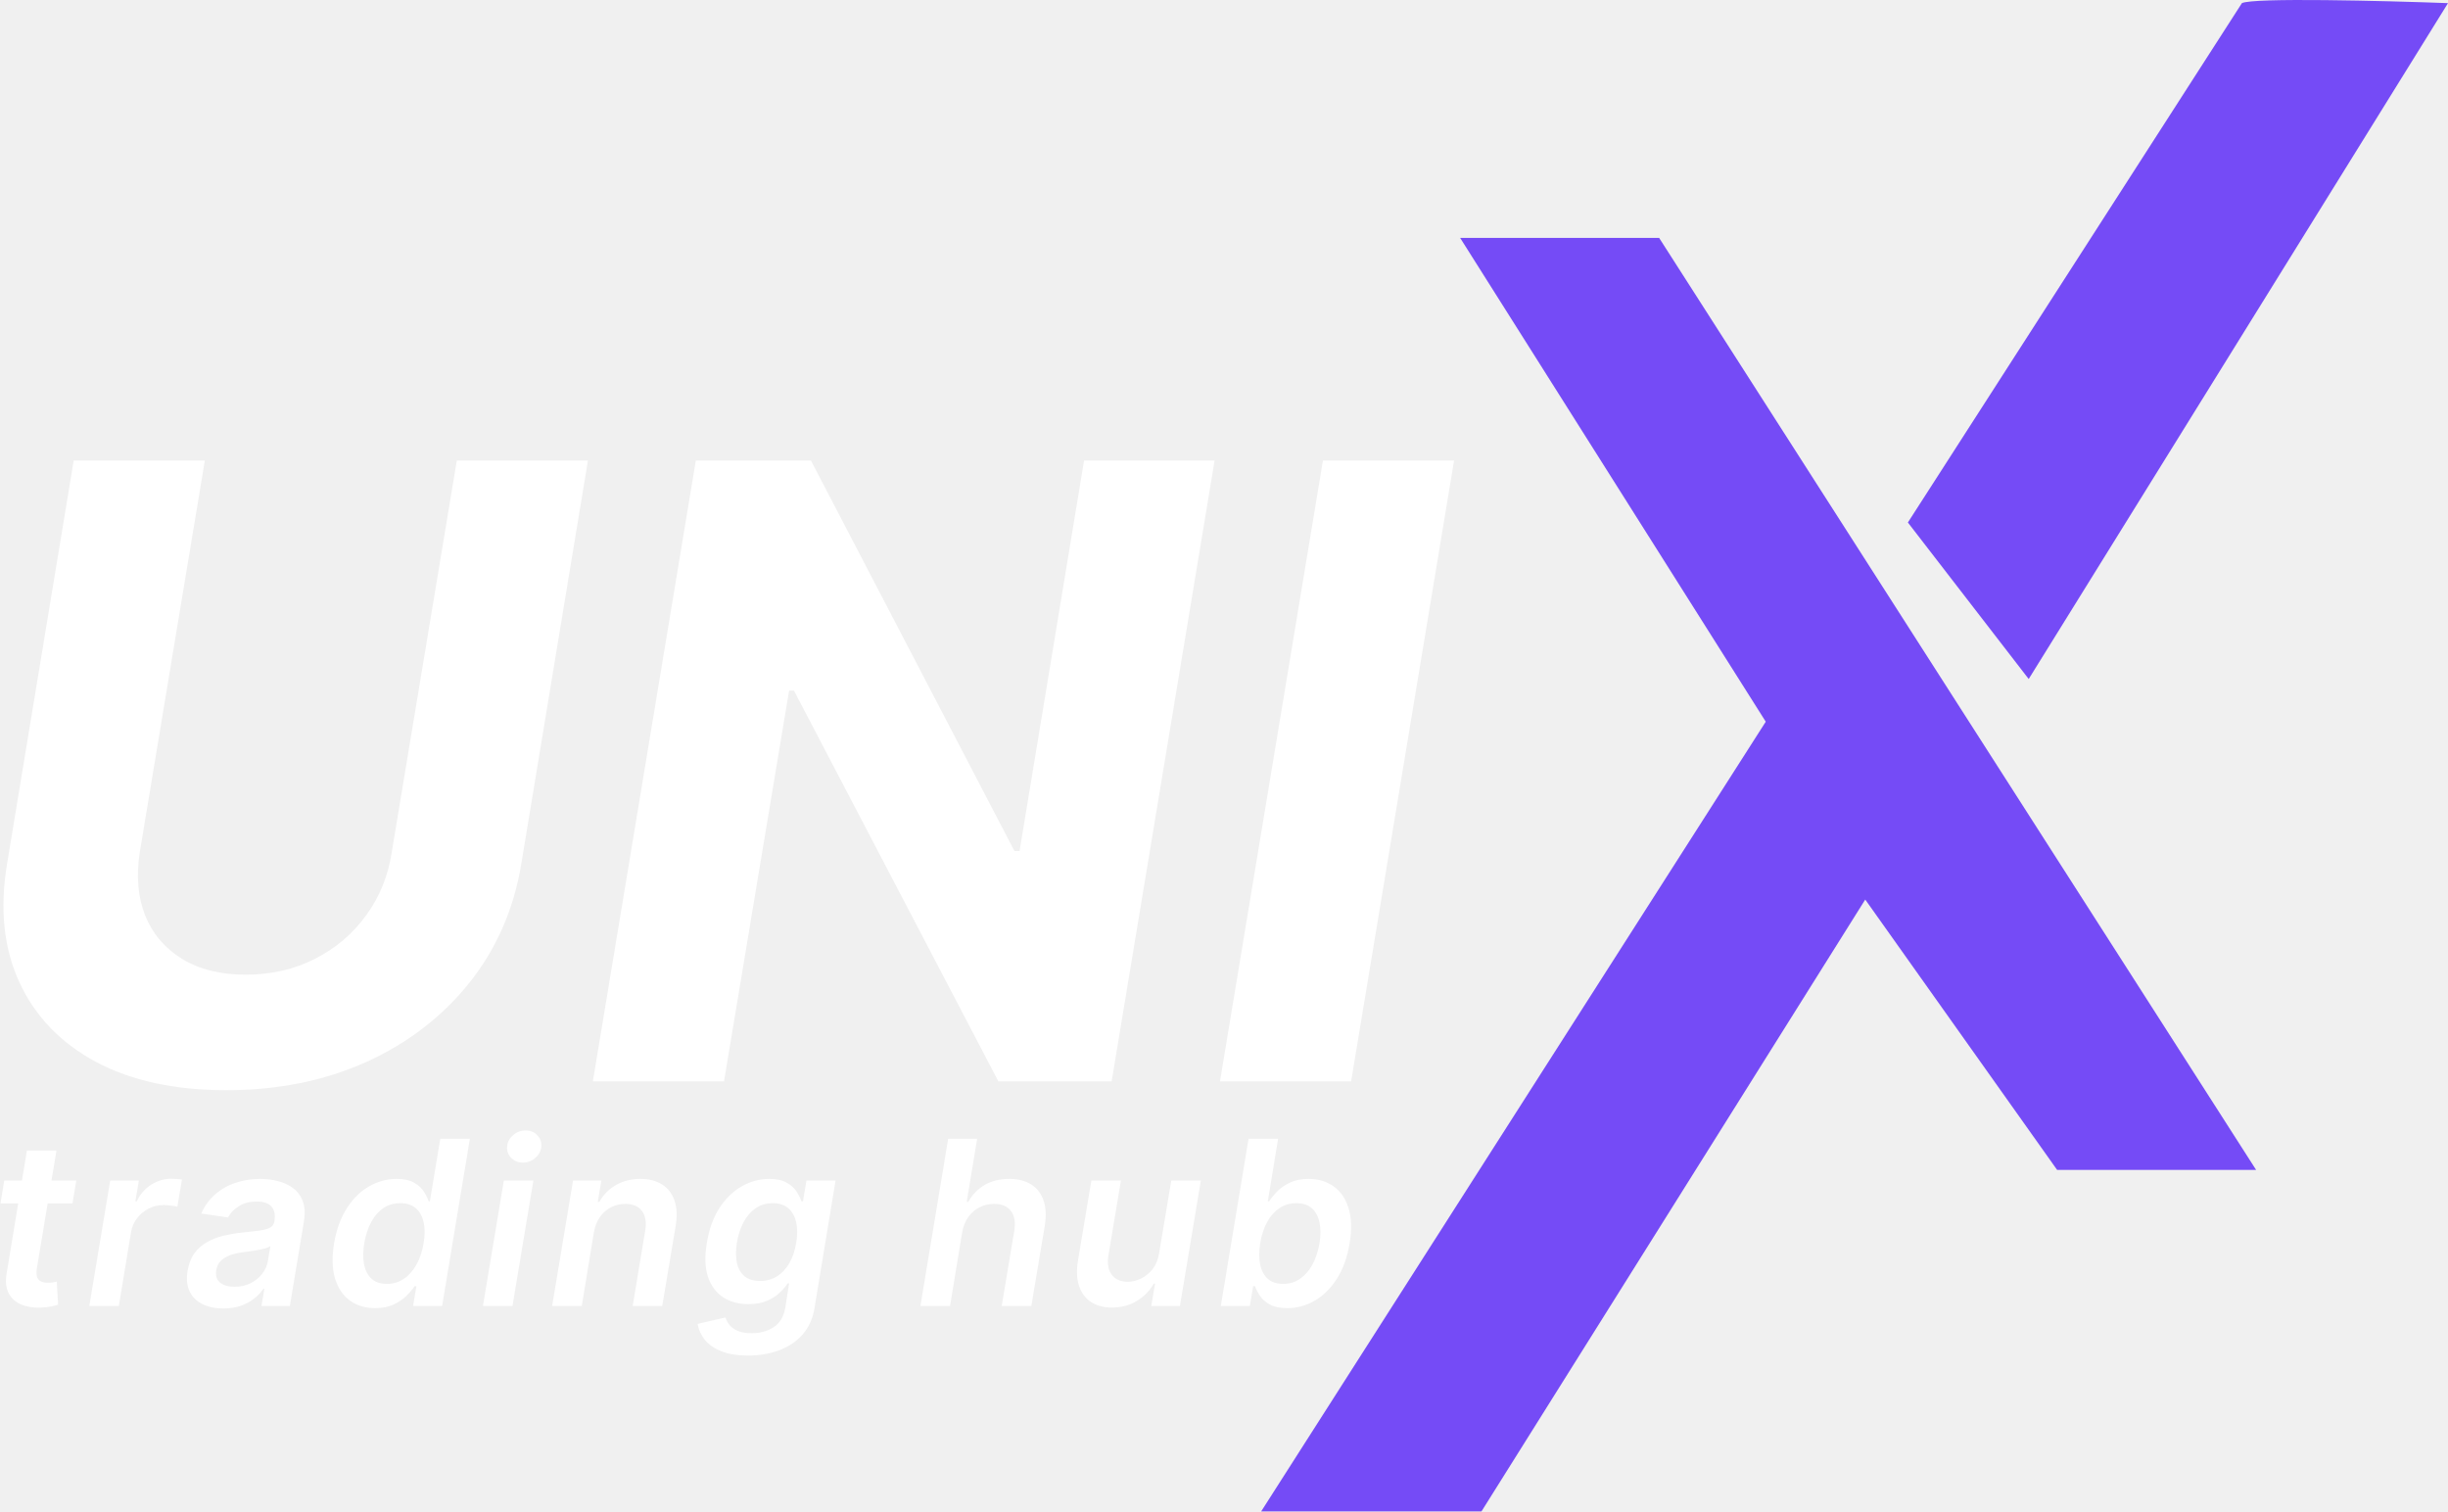
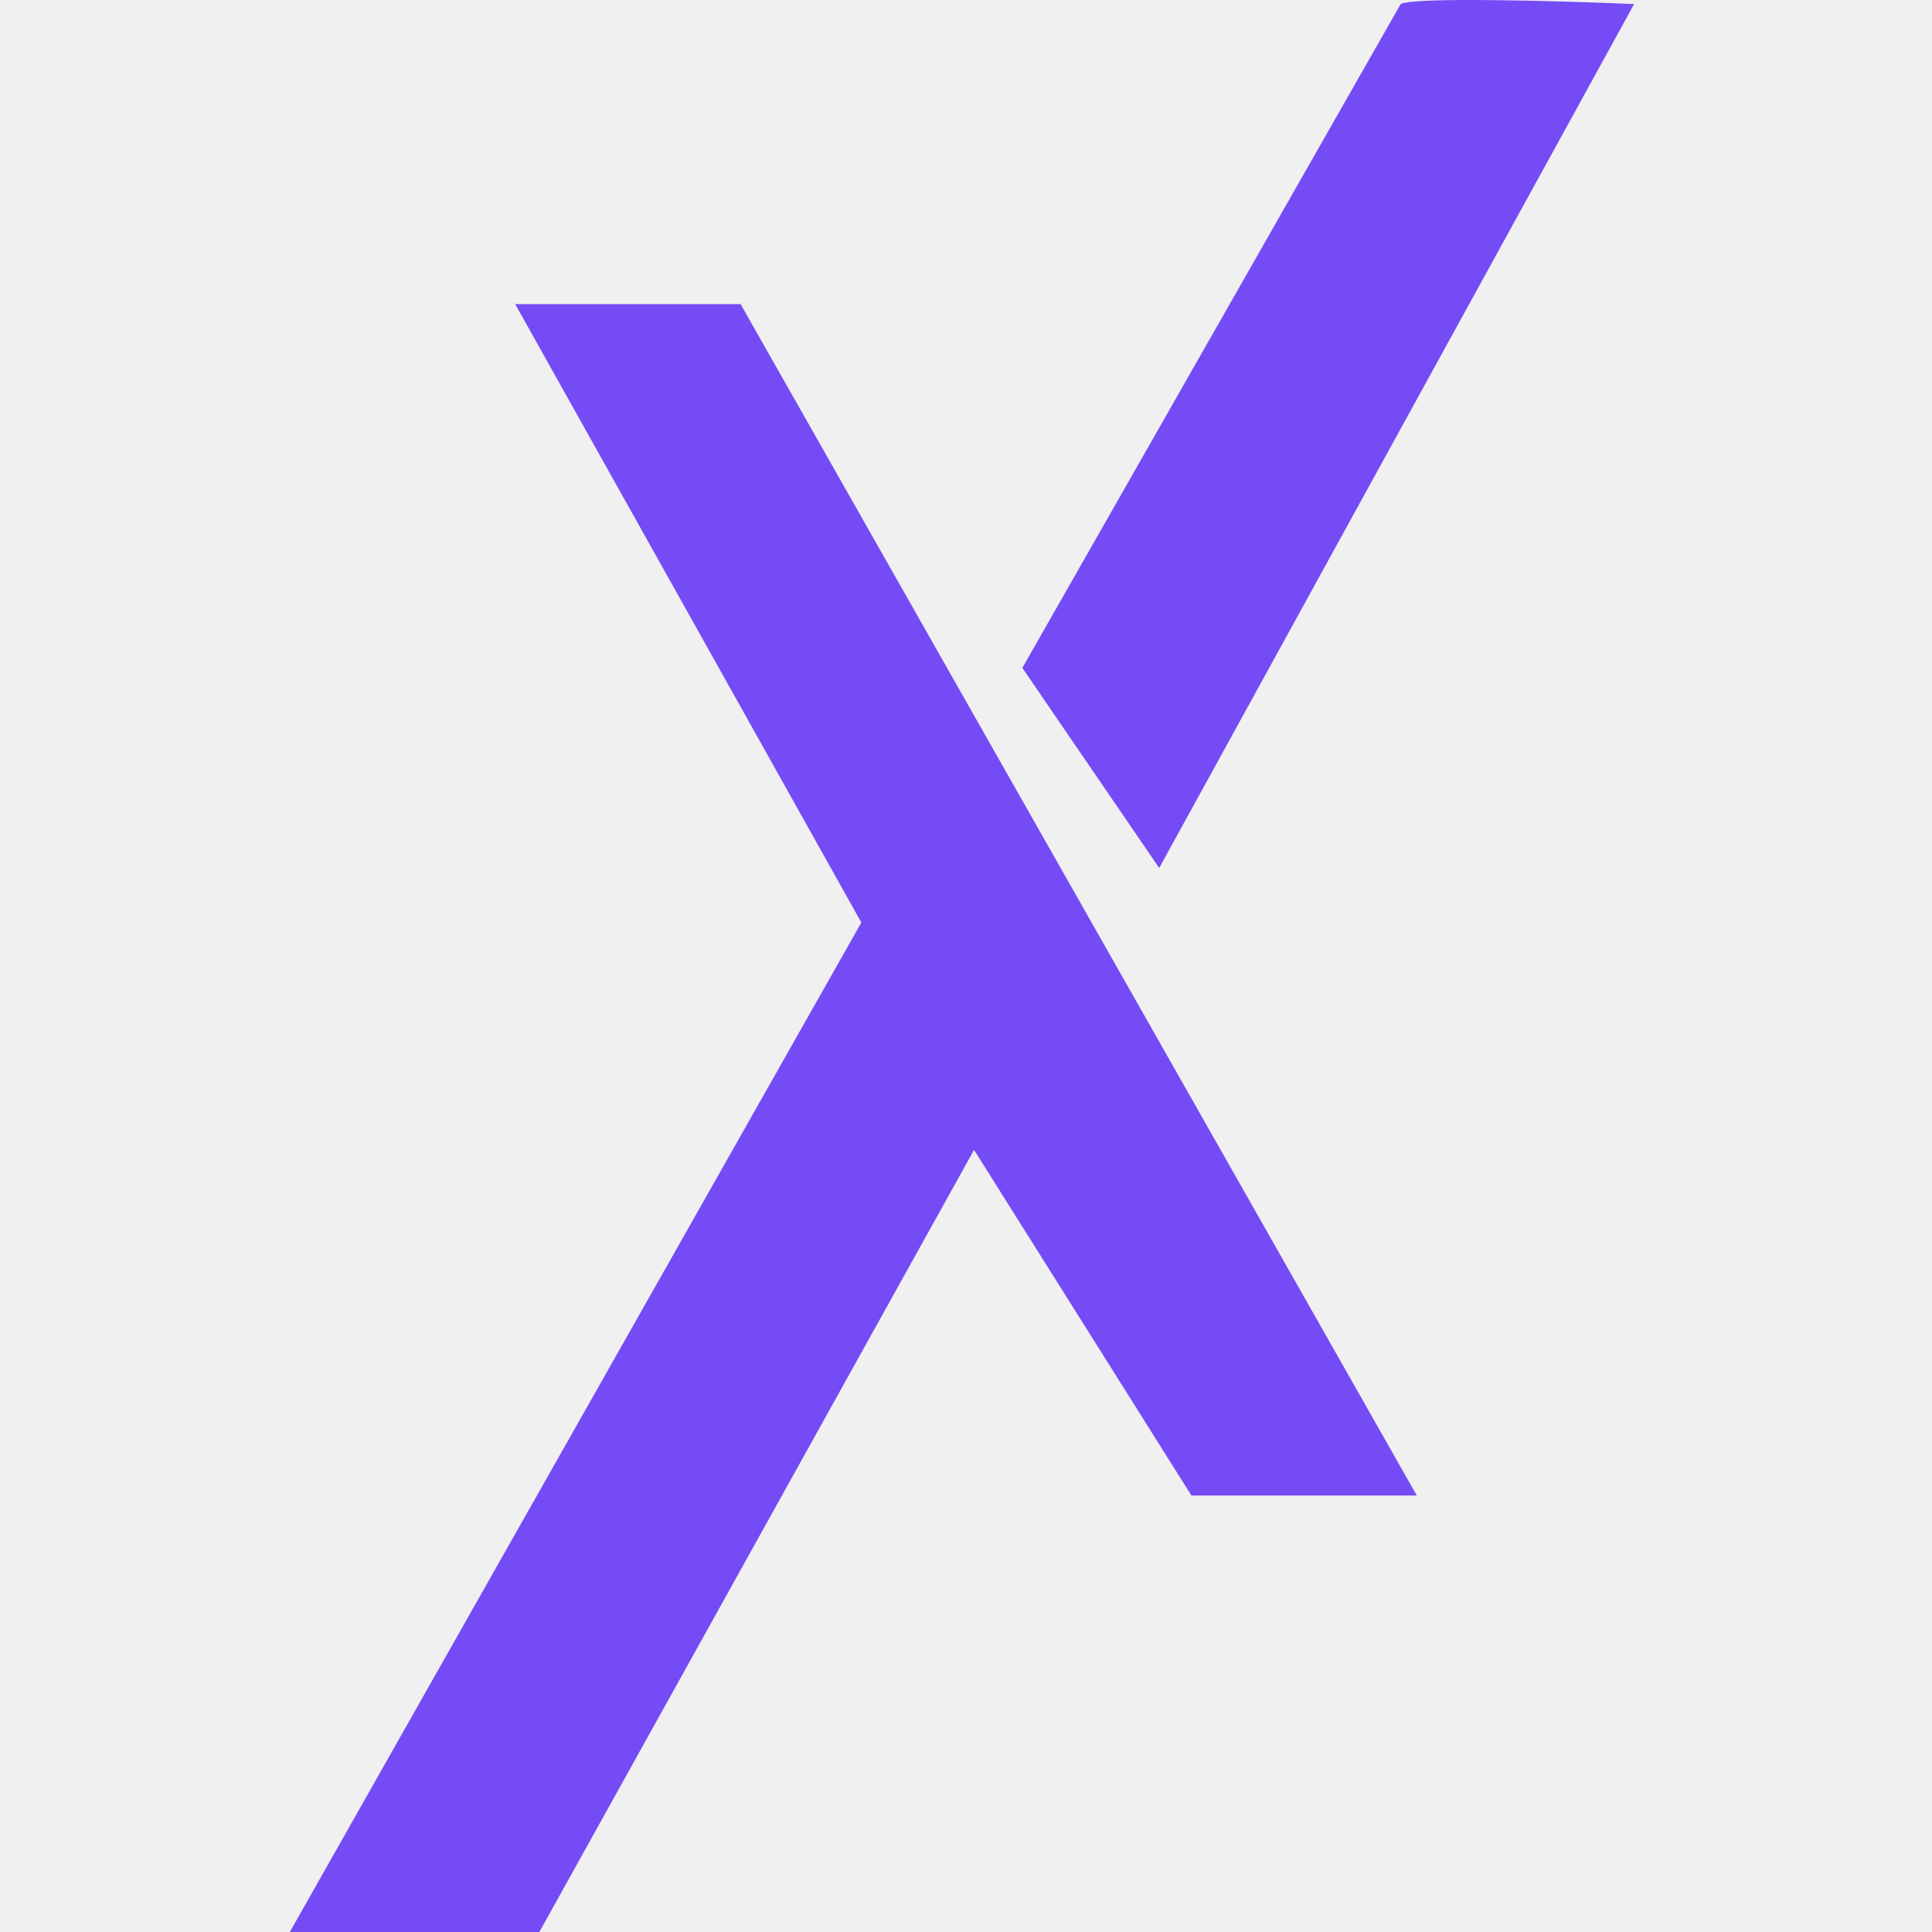
- <svg xmlns="http://www.w3.org/2000/svg" width="703" height="434" viewBox="0 0 703 434" fill="none">
-   <path d="M21.912 339L20.811 345.562H13.689L14.781 339H6.308L5.225 345.562H0.139L1.217 339H21.912ZM7.732 330.375H16.217L10.592 364.172C10.42 365.312 10.451 366.188 10.685 366.797C10.935 367.391 11.334 367.797 11.881 368.016C12.443 368.234 13.076 368.344 13.779 368.344C14.295 368.344 14.779 368.305 15.232 368.227C15.685 368.133 16.045 368.063 16.311 368.016L16.686 374.648C16.17 374.805 15.475 374.977 14.6 375.164C13.74 375.352 12.709 375.461 11.506 375.492C9.35 375.539 7.475 375.211 5.881 374.508C4.303 373.789 3.146 372.688 2.412 371.203C1.693 369.703 1.529 367.828 1.92 365.578L7.732 330.375Z" fill="white" />
-   <path d="M25.648 375L31.648 339H39.874L38.867 345H39.242C40.226 342.922 41.617 341.32 43.413 340.195C45.226 339.055 47.163 338.484 49.226 338.484C49.71 338.484 50.234 338.508 50.796 338.555C51.359 338.586 51.843 338.641 52.249 338.719L50.937 346.523C50.578 346.398 50.015 346.289 49.249 346.195C48.499 346.086 47.757 346.031 47.023 346.031C45.476 346.031 44.038 346.367 42.71 347.039C41.398 347.695 40.288 348.609 39.382 349.781C38.476 350.953 37.89 352.305 37.624 353.836L34.132 375H25.648Z" fill="white" />
-   <path d="M64.141 375.727C61.86 375.727 59.876 375.32 58.188 374.508C56.501 373.68 55.258 372.461 54.462 370.852C53.68 369.242 53.485 367.258 53.876 364.898C54.219 362.867 54.876 361.188 55.844 359.859C56.829 358.531 58.032 357.469 59.454 356.672C60.891 355.859 62.454 355.25 64.141 354.844C65.844 354.438 67.579 354.141 69.344 353.953C71.501 353.734 73.243 353.531 74.571 353.344C75.915 353.156 76.923 352.875 77.594 352.5C78.266 352.109 78.673 351.516 78.813 350.719V350.578C79.094 348.812 78.813 347.445 77.969 346.477C77.126 345.508 75.719 345.023 73.751 345.023C71.688 345.023 69.954 345.477 68.548 346.383C67.141 347.289 66.118 348.359 65.477 349.594L57.79 348.469C58.758 346.281 60.087 344.453 61.774 342.984C63.462 341.5 65.407 340.391 67.61 339.656C69.829 338.906 72.196 338.531 74.712 338.531C76.43 338.531 78.11 338.734 79.751 339.141C81.407 339.547 82.868 340.219 84.133 341.156C85.415 342.078 86.352 343.336 86.946 344.93C87.555 346.523 87.657 348.516 87.251 350.906L83.243 375H75.087L75.93 370.055H75.649C74.977 371.055 74.102 371.992 73.024 372.867C71.946 373.727 70.665 374.422 69.18 374.953C67.696 375.469 66.016 375.727 64.141 375.727ZM67.352 369.492C69.055 369.492 70.587 369.156 71.946 368.484C73.305 367.797 74.423 366.891 75.298 365.766C76.173 364.641 76.719 363.414 76.938 362.086L77.641 357.844C77.329 358.063 76.844 358.266 76.188 358.453C75.532 358.641 74.798 358.805 73.985 358.945C73.188 359.086 72.399 359.211 71.618 359.32C70.837 359.43 70.165 359.523 69.602 359.602C68.305 359.773 67.118 360.055 66.04 360.445C64.977 360.836 64.094 361.383 63.391 362.086C62.704 362.773 62.274 363.664 62.102 364.758C61.852 366.305 62.219 367.484 63.204 368.297C64.188 369.094 65.571 369.492 67.352 369.492Z" fill="white" />
-   <path d="M107.727 375.633C104.899 375.633 102.484 374.906 100.484 373.453C98.484 372 97.063 369.891 96.219 367.125C95.391 364.359 95.297 361 95.938 357.047C96.609 353.047 97.836 349.672 99.617 346.922C101.399 344.156 103.524 342.07 105.992 340.664C108.477 339.242 111.102 338.531 113.867 338.531C115.992 338.531 117.672 338.891 118.906 339.609C120.156 340.313 121.094 341.164 121.719 342.164C122.344 343.148 122.805 344.078 123.102 344.953H123.453L126.43 327H134.938L126.969 375H118.625L119.586 369.328H119.07C118.477 370.203 117.688 371.133 116.703 372.117C115.719 373.086 114.492 373.914 113.024 374.602C111.555 375.289 109.789 375.633 107.727 375.633ZM111.102 368.672C112.914 368.672 114.539 368.188 115.977 367.219C117.43 366.234 118.641 364.867 119.609 363.117C120.578 361.367 121.258 359.328 121.649 357C122.039 354.672 122.039 352.648 121.649 350.93C121.258 349.211 120.5 347.875 119.375 346.922C118.25 345.969 116.774 345.492 114.945 345.492C113.07 345.492 111.422 345.984 110 346.969C108.594 347.953 107.438 349.313 106.531 351.047C105.625 352.781 104.984 354.766 104.609 357C104.234 359.25 104.211 361.258 104.539 363.023C104.883 364.773 105.594 366.156 106.672 367.172C107.766 368.172 109.242 368.672 111.102 368.672Z" fill="white" />
-   <path d="M138.691 375L144.691 339H153.175L147.175 375H138.691ZM150.175 333.844C148.816 333.844 147.691 333.391 146.8 332.484C145.91 331.578 145.519 330.492 145.628 329.227C145.738 327.961 146.308 326.875 147.339 325.969C148.386 325.063 149.581 324.609 150.925 324.609C152.285 324.609 153.402 325.063 154.277 325.969C155.167 326.875 155.558 327.961 155.449 329.227C155.355 330.492 154.785 331.578 153.738 332.484C152.706 333.391 151.519 333.844 150.175 333.844Z" fill="white" />
-   <path d="M170.54 353.906L167.071 375H158.563L164.563 339H172.696L171.665 345.117H172.11C173.235 343.102 174.813 341.5 176.845 340.312C178.876 339.125 181.243 338.531 183.946 338.531C186.399 338.531 188.462 339.063 190.134 340.125C191.805 341.172 192.993 342.711 193.696 344.742C194.399 346.758 194.509 349.203 194.024 352.078L190.18 375H181.696L185.282 353.391C185.688 351 185.384 349.125 184.368 347.766C183.368 346.391 181.759 345.703 179.54 345.703C178.055 345.703 176.688 346.031 175.438 346.688C174.188 347.328 173.134 348.258 172.274 349.477C171.43 350.695 170.852 352.172 170.54 353.906Z" fill="white" />
-   <path d="M214.805 389.25C211.742 389.25 209.188 388.836 207.141 388.008C205.094 387.195 203.516 386.102 202.406 384.727C201.297 383.352 200.61 381.828 200.344 380.156L208.313 378.305C208.547 379.008 208.922 379.703 209.438 380.391C209.969 381.094 210.75 381.672 211.781 382.125C212.813 382.594 214.188 382.828 215.906 382.828C218.313 382.828 220.414 382.242 222.211 381.07C224.008 379.898 225.117 377.992 225.539 375.352L226.617 368.531H226.195C225.633 369.406 224.86 370.305 223.875 371.227C222.906 372.148 221.68 372.922 220.195 373.547C218.727 374.172 216.961 374.484 214.899 374.484C212.133 374.484 209.735 373.836 207.703 372.539C205.672 371.227 204.211 369.273 203.32 366.68C202.445 364.07 202.336 360.805 202.992 356.883C203.633 352.93 204.836 349.594 206.602 346.875C208.383 344.141 210.516 342.07 213 340.664C215.485 339.242 218.11 338.531 220.875 338.531C222.985 338.531 224.664 338.891 225.914 339.609C227.164 340.313 228.11 341.164 228.75 342.164C229.391 343.148 229.86 344.078 230.156 344.953H230.602L231.586 339H239.953L233.906 375.586C233.406 378.664 232.258 381.211 230.461 383.227C228.664 385.258 226.406 386.766 223.688 387.75C220.985 388.75 218.024 389.25 214.805 389.25ZM218.274 367.828C220.07 367.828 221.68 367.391 223.102 366.516C224.524 365.641 225.711 364.383 226.664 362.742C227.617 361.102 228.281 359.133 228.656 356.836C229.031 354.57 229.016 352.586 228.61 350.883C228.219 349.18 227.461 347.859 226.336 346.922C225.211 345.969 223.742 345.492 221.93 345.492C220.039 345.492 218.383 345.984 216.961 346.969C215.555 347.953 214.399 349.305 213.492 351.023C212.602 352.727 211.977 354.664 211.617 356.836C211.274 359.039 211.274 360.969 211.617 362.625C211.977 364.266 212.703 365.547 213.797 366.469C214.906 367.375 216.399 367.828 218.274 367.828Z" fill="white" />
-   <path d="M276.3 353.906L272.831 375H264.323L272.292 327H280.612L277.612 345.117H278.057C279.198 343.07 280.753 341.461 282.722 340.289C284.706 339.117 287.089 338.531 289.87 338.531C292.339 338.531 294.417 339.055 296.104 340.102C297.792 341.148 298.979 342.68 299.667 344.695C300.37 346.711 300.487 349.172 300.018 352.078L296.175 375H287.667L291.276 353.391C291.667 350.969 291.347 349.086 290.315 347.742C289.3 346.383 287.69 345.703 285.487 345.703C283.972 345.703 282.573 346.031 281.292 346.688C280.011 347.328 278.932 348.258 278.057 349.477C277.198 350.695 276.612 352.172 276.3 353.906Z" fill="white" />
-   <path d="M332.869 359.859L336.362 339H344.846L338.846 375H330.619L331.698 368.602H331.322C330.197 370.617 328.588 372.266 326.494 373.547C324.416 374.828 322.026 375.469 319.323 375.469C316.963 375.469 314.971 374.945 313.346 373.898C311.721 372.836 310.565 371.297 309.877 369.281C309.205 367.25 309.104 364.797 309.573 361.922L313.416 339H321.901L318.291 360.609C317.932 362.891 318.26 364.703 319.276 366.047C320.307 367.391 321.838 368.062 323.869 368.062C325.119 368.062 326.377 367.758 327.643 367.148C328.924 366.539 330.041 365.633 330.994 364.43C331.947 363.211 332.572 361.688 332.869 359.859Z" fill="white" />
-   <path d="M350.586 375L358.554 327H367.039L364.086 344.953H364.461C365.023 344.078 365.781 343.148 366.734 342.164C367.703 341.164 368.929 340.313 370.414 339.609C371.898 338.891 373.695 338.531 375.804 338.531C378.586 338.531 380.976 339.242 382.976 340.664C384.976 342.07 386.406 344.156 387.265 346.922C388.125 349.672 388.226 353.047 387.57 357.047C386.914 361 385.711 364.359 383.961 367.125C382.211 369.891 380.093 372 377.609 373.453C375.125 374.906 372.468 375.633 369.64 375.633C367.578 375.633 365.922 375.289 364.672 374.602C363.437 373.914 362.492 373.086 361.836 372.117C361.179 371.133 360.703 370.203 360.406 369.328H359.867L358.929 375H350.586ZM361.906 357C361.531 359.328 361.523 361.367 361.882 363.117C362.257 364.867 362.992 366.234 364.086 367.219C365.195 368.188 366.656 368.672 368.468 368.672C370.328 368.672 371.968 368.172 373.39 367.172C374.828 366.156 376.015 364.773 376.953 363.023C377.89 361.258 378.547 359.25 378.922 357C379.281 354.766 379.281 352.781 378.922 351.047C378.578 349.313 377.851 347.953 376.742 346.969C375.648 345.984 374.164 345.492 372.289 345.492C370.461 345.492 368.836 345.969 367.414 346.922C365.992 347.875 364.812 349.211 363.875 350.93C362.937 352.648 362.281 354.672 361.906 357Z" fill="white" />
-   <path d="M476.463 68.318H419.318L507.076 207.236L362.174 434H425.441L535.648 258.309L590.752 335.94H647.896L476.463 68.318Z" fill="#754BF6" />
-   <path d="M703 0.902C684.632 0.221 647.08 -0.732 643.814 0.902L547.893 150.035L582.588 194.979L703 0.902Z" fill="#754BF6" />
-   <path d="M131.184 132.232H168.842L149.709 248.017C147.563 261.017 142.606 272.393 134.837 282.143C127.068 291.893 117.182 299.496 105.181 304.952C93.179 310.349 79.785 313.048 65.001 313.048C50.216 313.048 37.75 310.349 27.604 304.952C17.458 299.496 10.123 291.893 5.601 282.143C1.078 272.393 -0.11 261.017 2.035 248.017L21.168 132.232H58.826L40.128 244.796C39.084 251.586 39.606 257.622 41.693 262.904C43.838 268.185 47.375 272.335 52.303 275.353C57.231 278.371 63.319 279.88 70.567 279.88C77.872 279.88 84.482 278.371 90.396 275.353C96.368 272.335 101.267 268.185 105.094 262.904C108.978 257.622 111.442 251.586 112.486 244.796L131.184 132.232Z" fill="white" />
-   <path d="M348.803 132.232L319.233 310.523H286.707L228.003 198.308H226.611L207.913 310.523H170.255L199.825 132.232H232.873L291.316 244.361H292.795L311.319 132.232H348.803Z" fill="white" />
-   <path d="M417.574 132.232L388.004 310.523H350.346L379.916 132.232H417.574Z" fill="white" />
+ <svg xmlns="http://www.w3.org/2000/svg" width="120" height="120" viewBox="0 0 120 120" fill="none">
+   <path d="M46 18.891H32L53.5 57.301L18 120.001H33.5L60.5 71.423L74 92.888H88L46 18.891Z" fill="#754BF6" />
+   <path d="M101.5 0.25C97 0.061 87.8 -0.202 87 0.25L63.5 41.484L72 53.911L101.5 0.25Z" fill="#754BF6" />
</svg>
